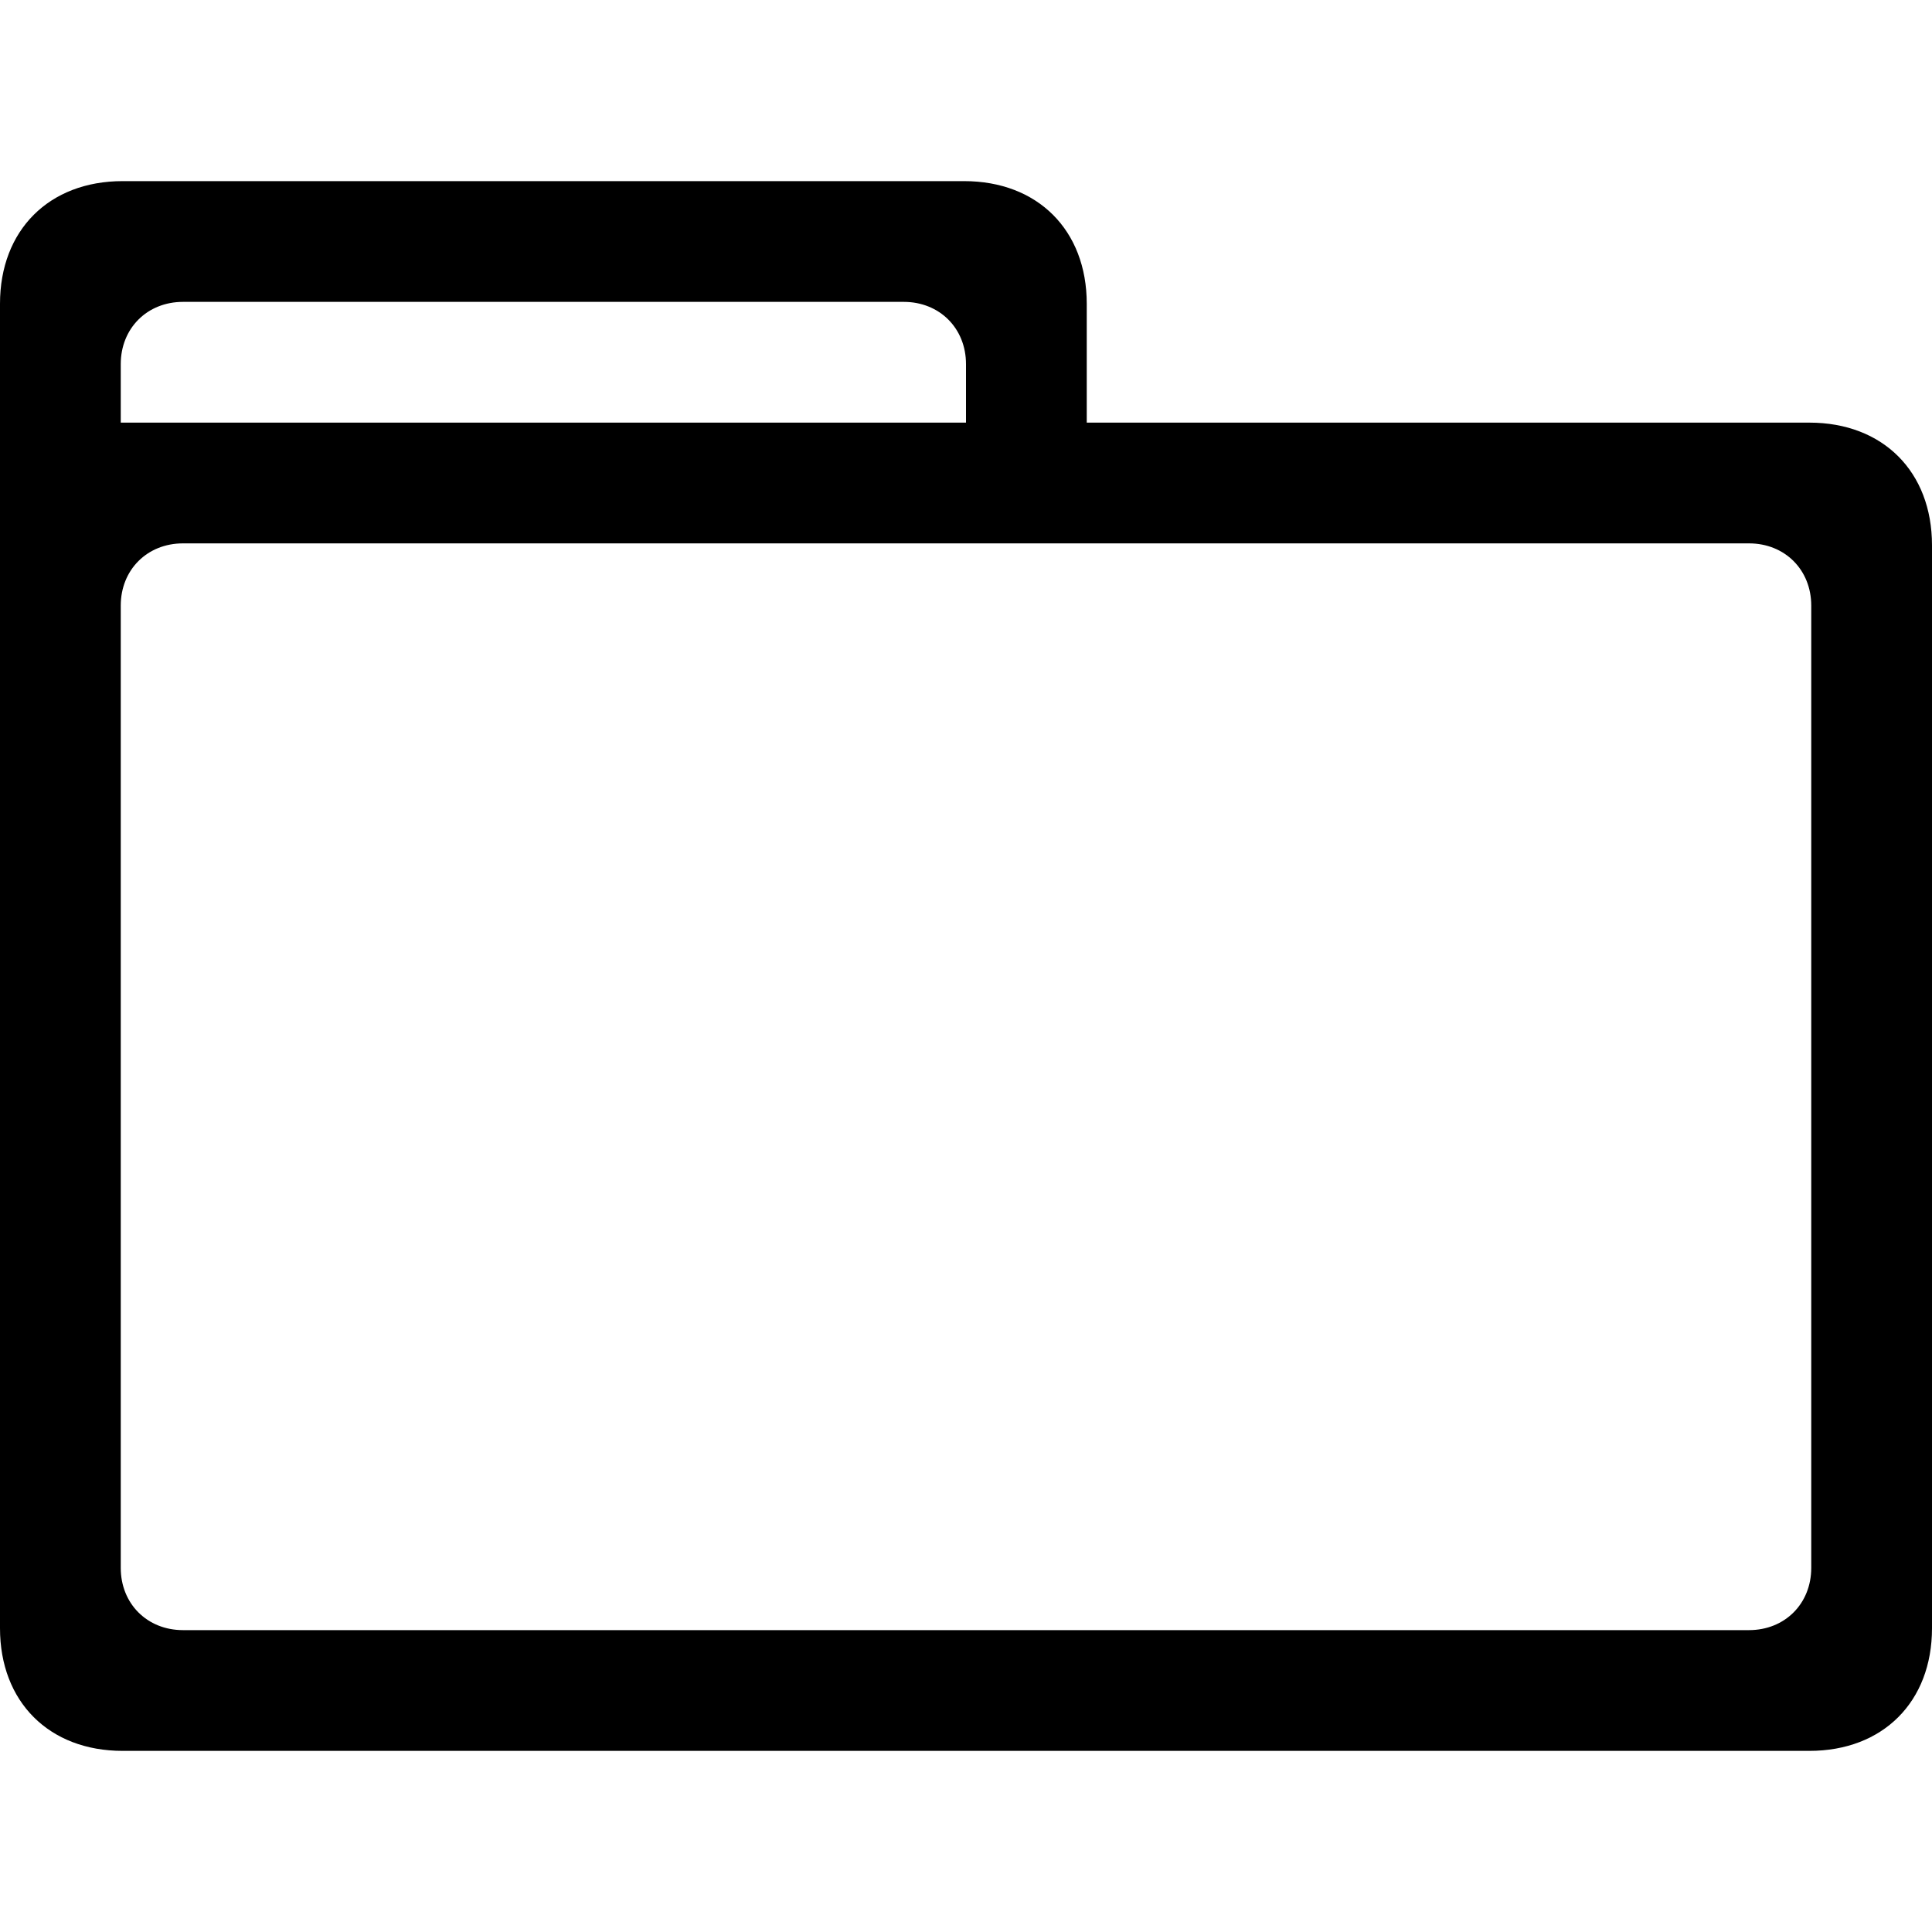
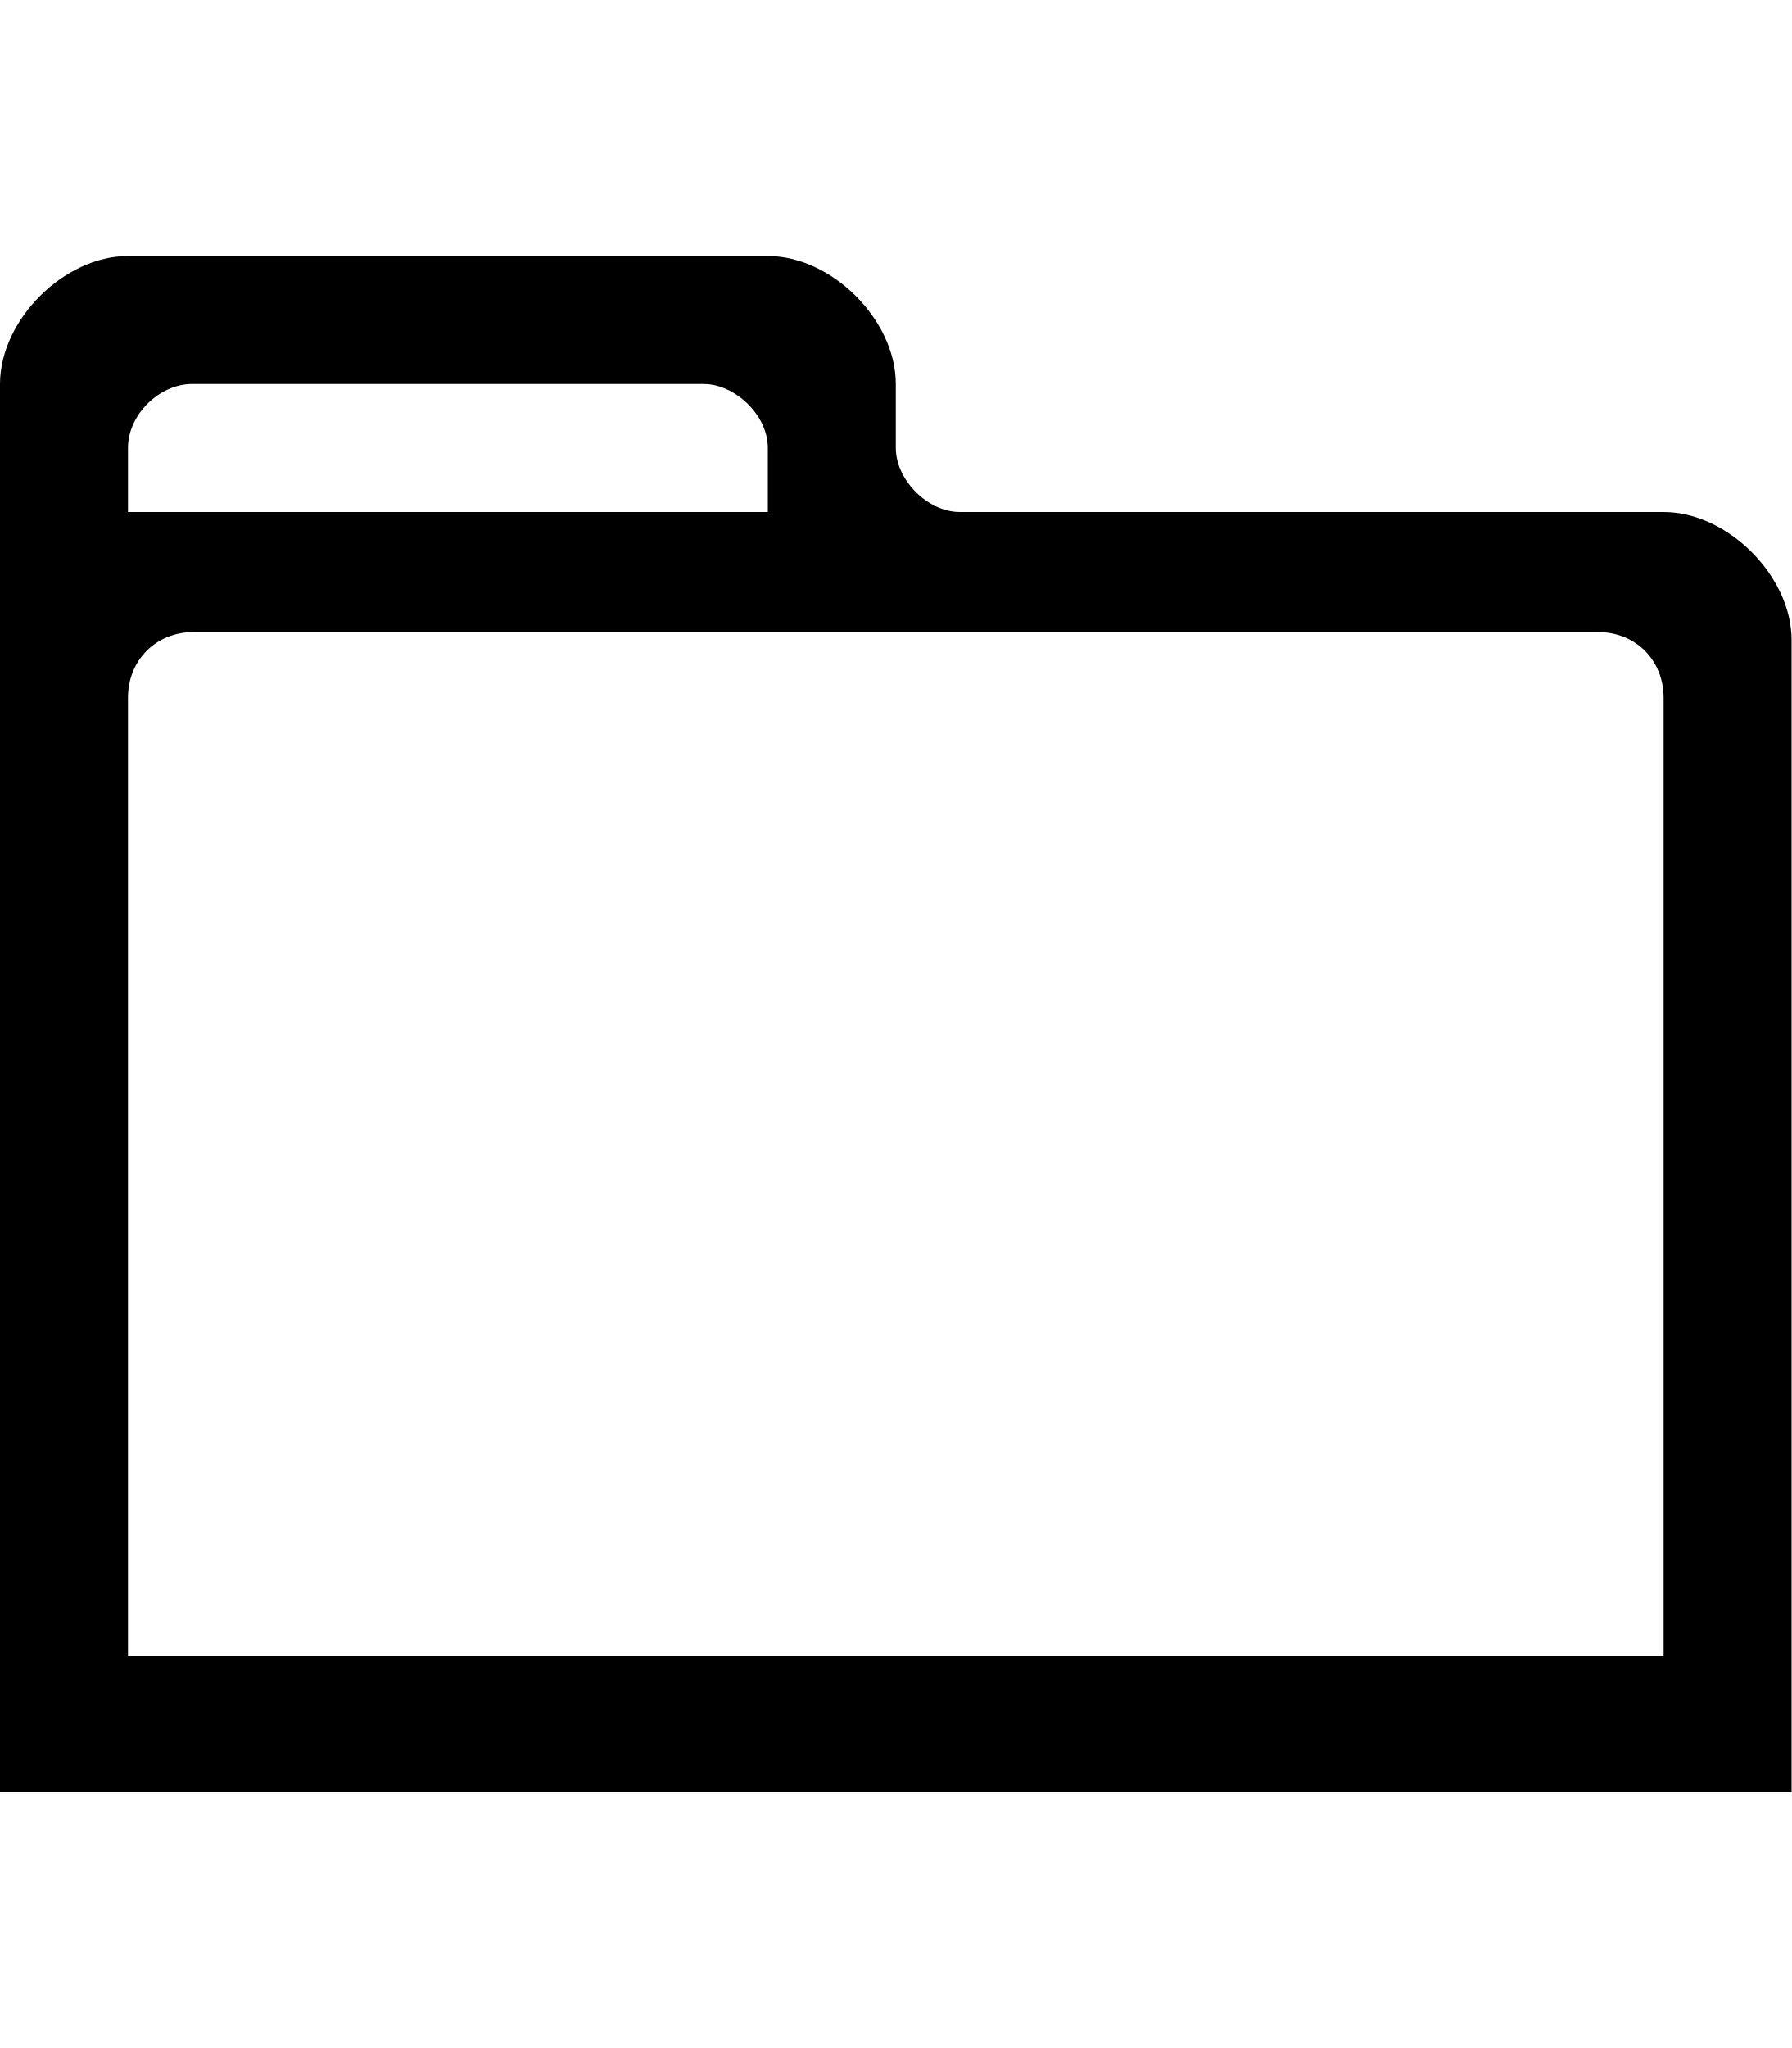
- <svg xmlns="http://www.w3.org/2000/svg" version="1.1" id="Layer_1" x="0px" y="0px" width="1024px" height="1024px" viewBox="0 0 1024 1024" enable-background="new 0 0 1024 1024" xml:space="preserve">
-   <path d="M64,321v510c0,19,14,33,33,33h830c19,0,33-14,33-33V321c0-19-14-33-33-33H97C78,288,64,302,64,321z M64,224h448v-31  c0-19-14-33-33-33H97c-19,0-33,14-33,33V224z M0,863V161c0-39,26-65,65-65h446c39,0,65,26,65,65v63h383c39,0,65,26,65,65v574  c0,39-26,65-65,65H65C26,928,0,902,0,863z" />
+ <svg xmlns="http://www.w3.org/2000/svg" version="1.1" id="Layer_1" x="0px" y="0px" width="896px" height="1024px" viewBox="0 0 896 1024" enable-background="new 0 0 896 1024" xml:space="preserve">
+   <path d="M97,316h702c19,0,33,14,33,33v479H64V349C64,330,78,316,97,316z M384,256H64v-32c0-17,16-32,32-32h256c15,0,32,15,32,32V256  z M832,256H480c-16,0-32-16-32-32v-32c0-32-32-64-64-64H64c-32,0-64,32-64,64v704h896V320C896,288,864,256,832,256z" />
</svg>
